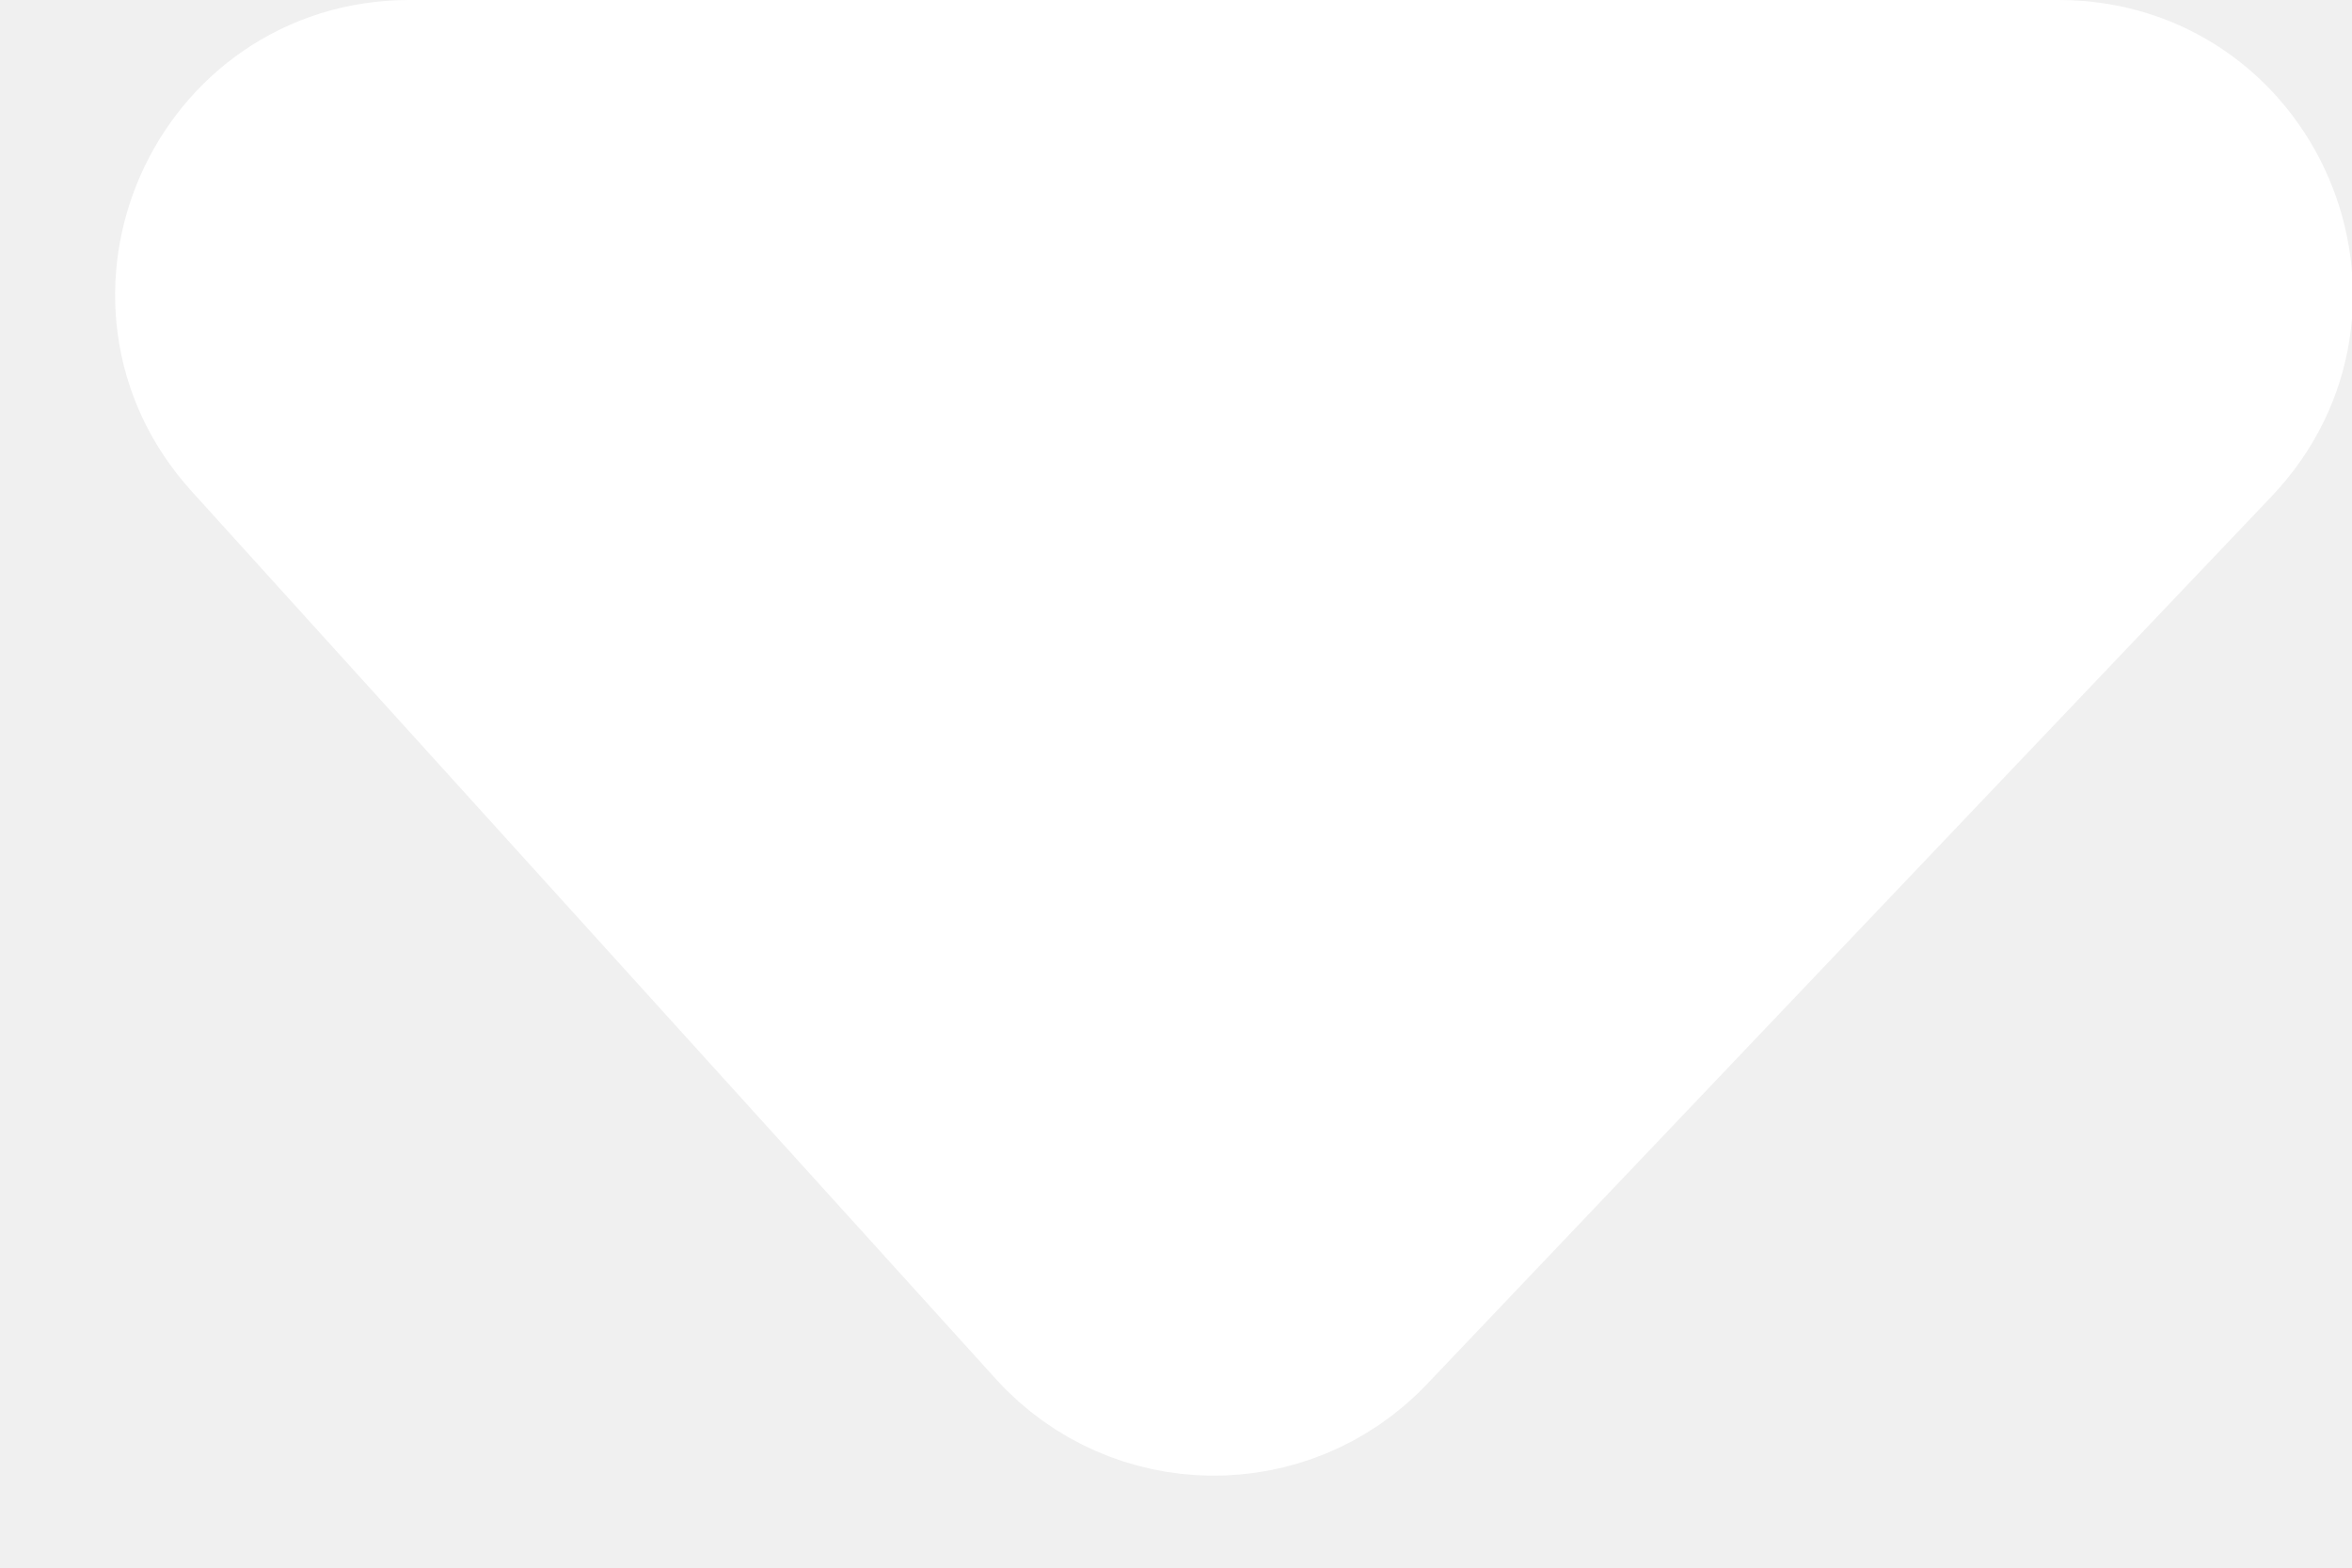
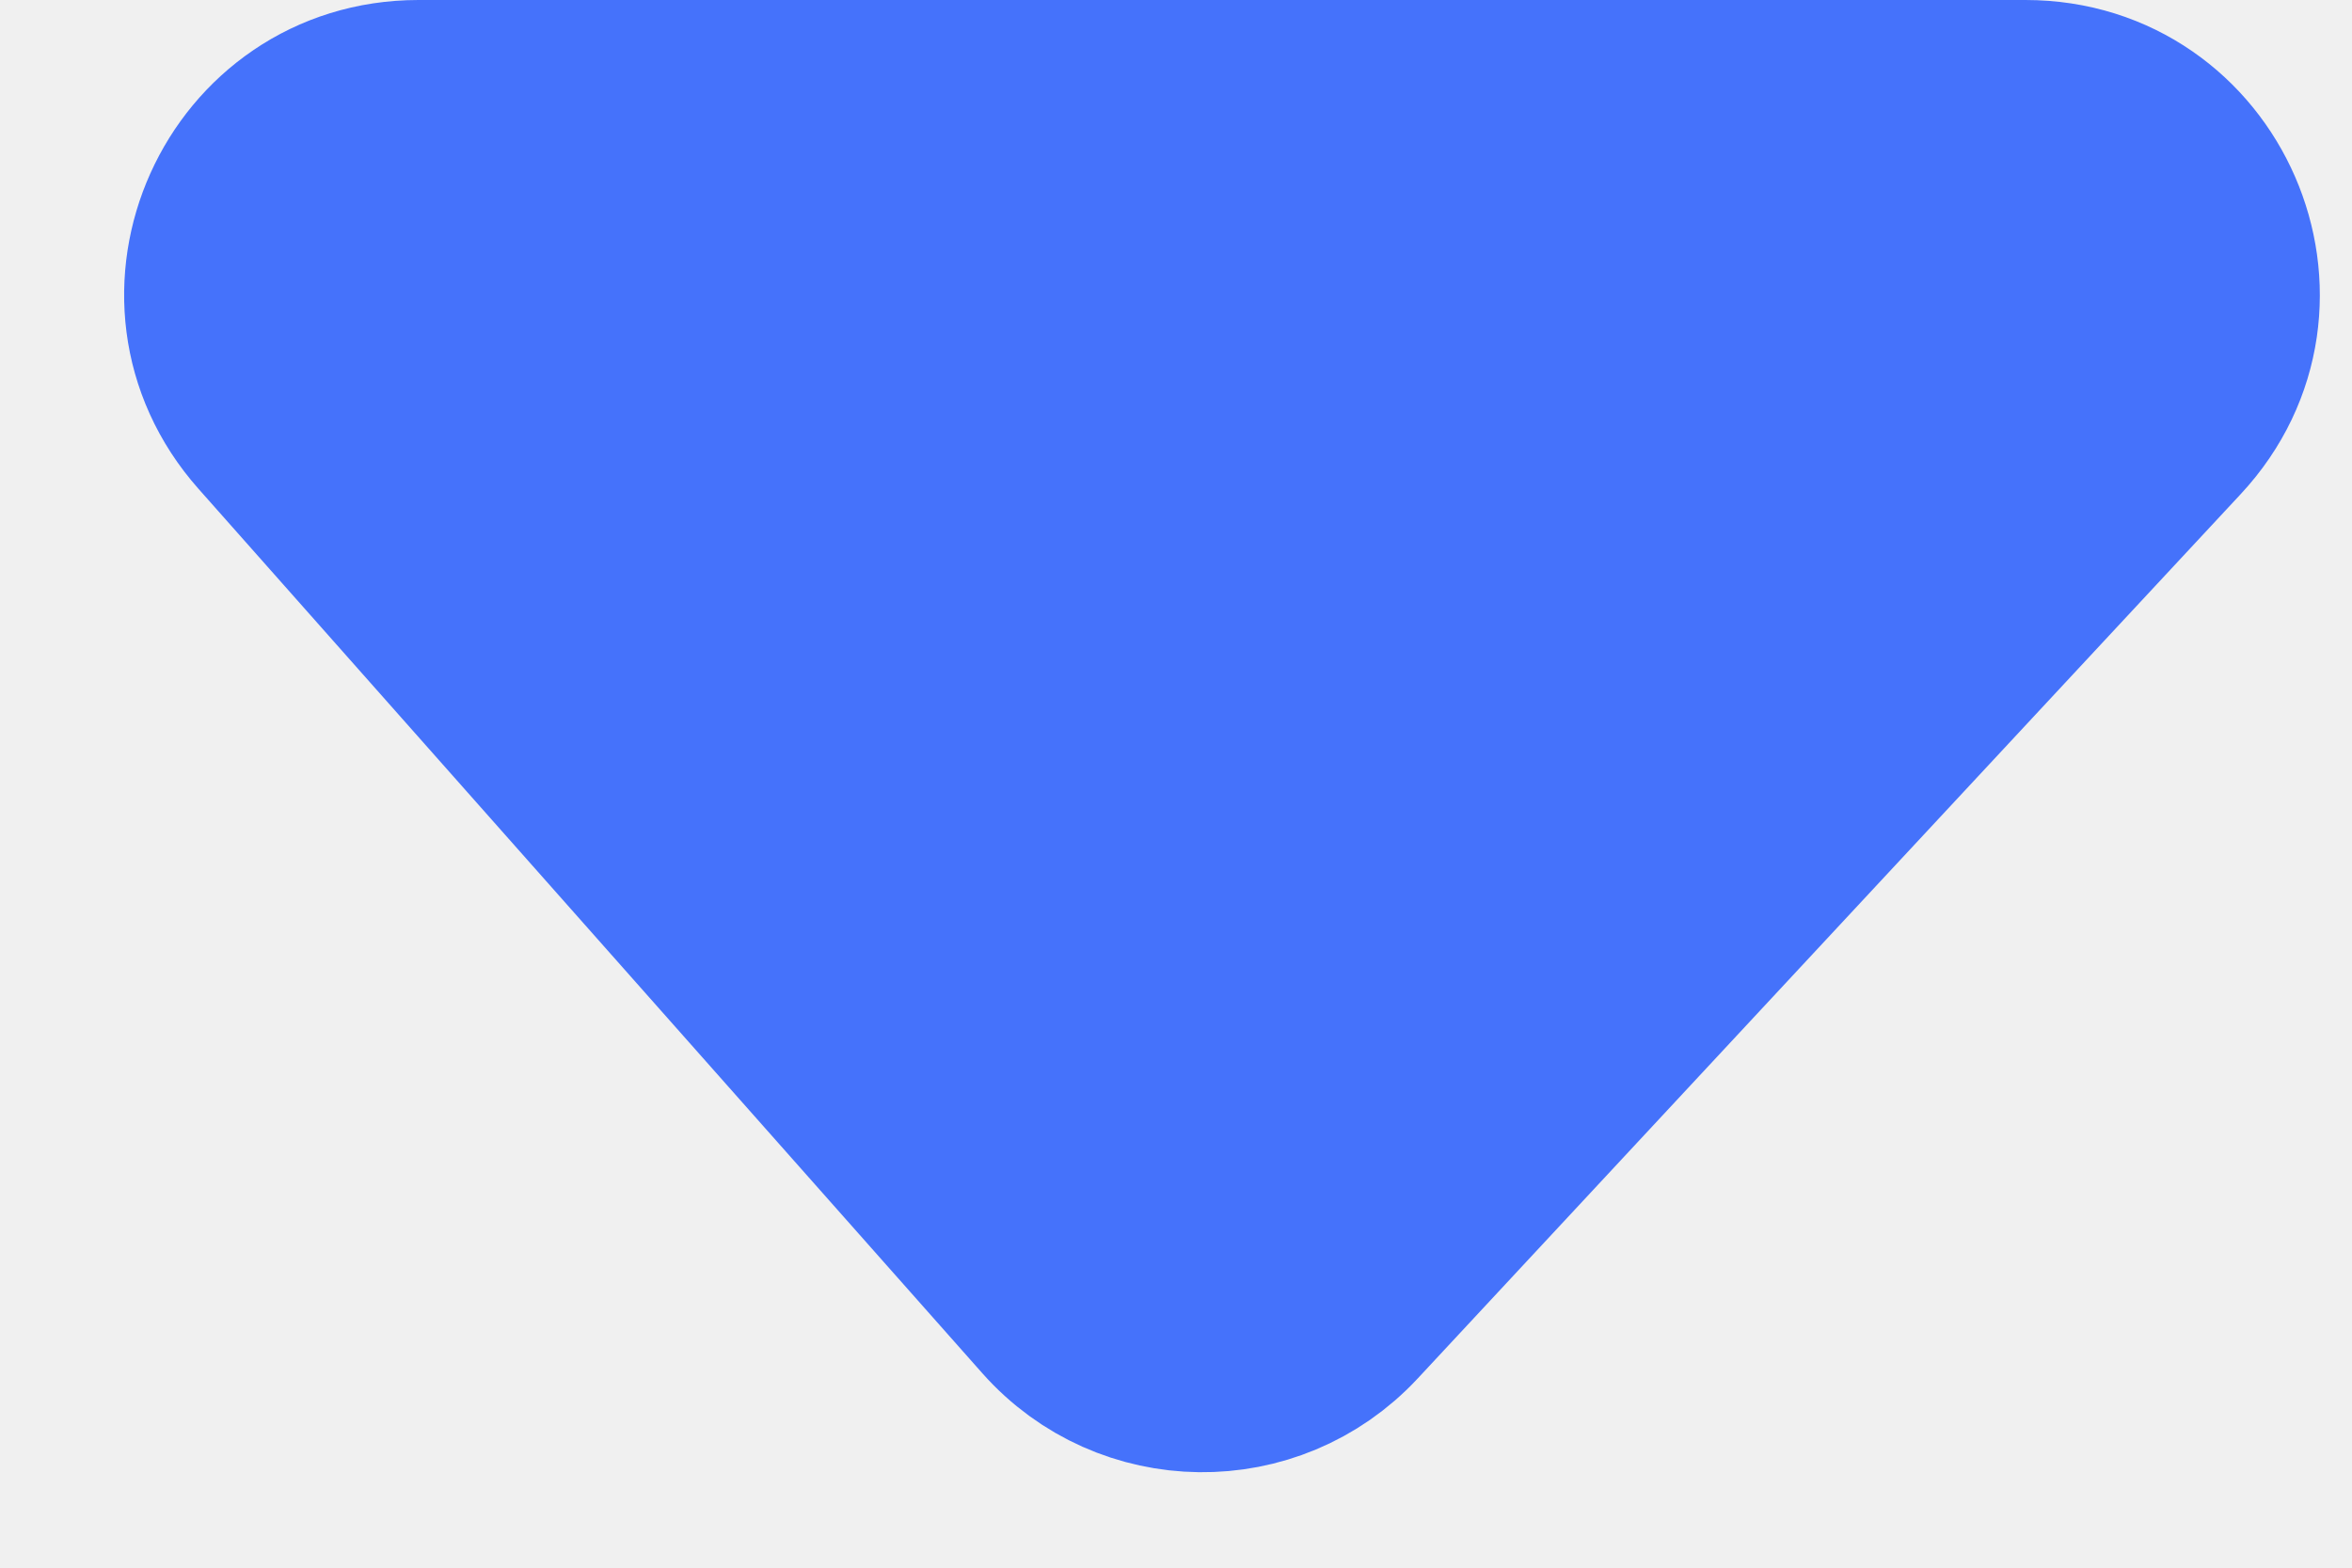
<svg xmlns="http://www.w3.org/2000/svg" width="12" height="8" viewBox="0 0 12 8" fill="none">
-   <path d="M10.503 0.5H2.089C1.222 0.5 0.766 1.529 1.348 2.171L5.452 6.702C5.843 7.133 6.517 7.141 6.918 6.719L11.227 2.189C11.833 1.552 11.382 0.5 10.503 0.5Z" fill="white" stroke="white" />
+   <path d="M10.334 0.5H2.135C1.273 0.5 0.815 1.518 1.387 2.163L5.386 6.676C5.778 7.118 6.465 7.126 6.867 6.694L11.066 2.181C11.661 1.542 11.208 0.5 10.334 0.5Z" fill="#4572FB" stroke="#4572FB" />
</svg>
